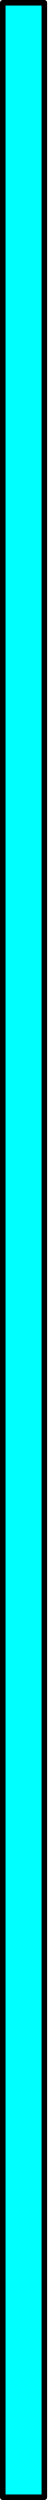
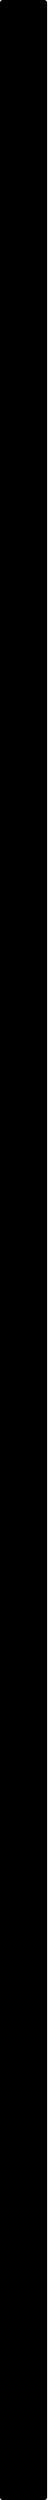
<svg xmlns="http://www.w3.org/2000/svg" version="1.1" width="8.5pt" height="451pt" viewBox="56.909 504.358 8.5 451">
  <g id="page1">
    <g transform="matrix(0.996264 0 0 0.996264 56.9094 504.358)">
-       <path d="M 0.502 452.189L 8.03 452.189L 8.03 0.502L 0.502 0.502L 0.502 452.189Z" fill="#00ffff" />
+       <path d="M 0.502 452.189L 8.03 452.189L 8.03 0.502L 0.502 0.502L 0.502 452.189Z" fill="#000000" />
    </g>
    <g transform="matrix(0.996264 0 0 0.996264 56.9094 504.358)">
      <path d="M 0.502 452.189L 8.03 452.189L 8.03 0.502L 0.502 0.502L 0.502 452.189Z" fill="none" stroke="#000000" stroke-linecap="round" stroke-linejoin="round" stroke-miterlimit="10.037" stroke-width="1.004" />
    </g>
  </g>
</svg>
